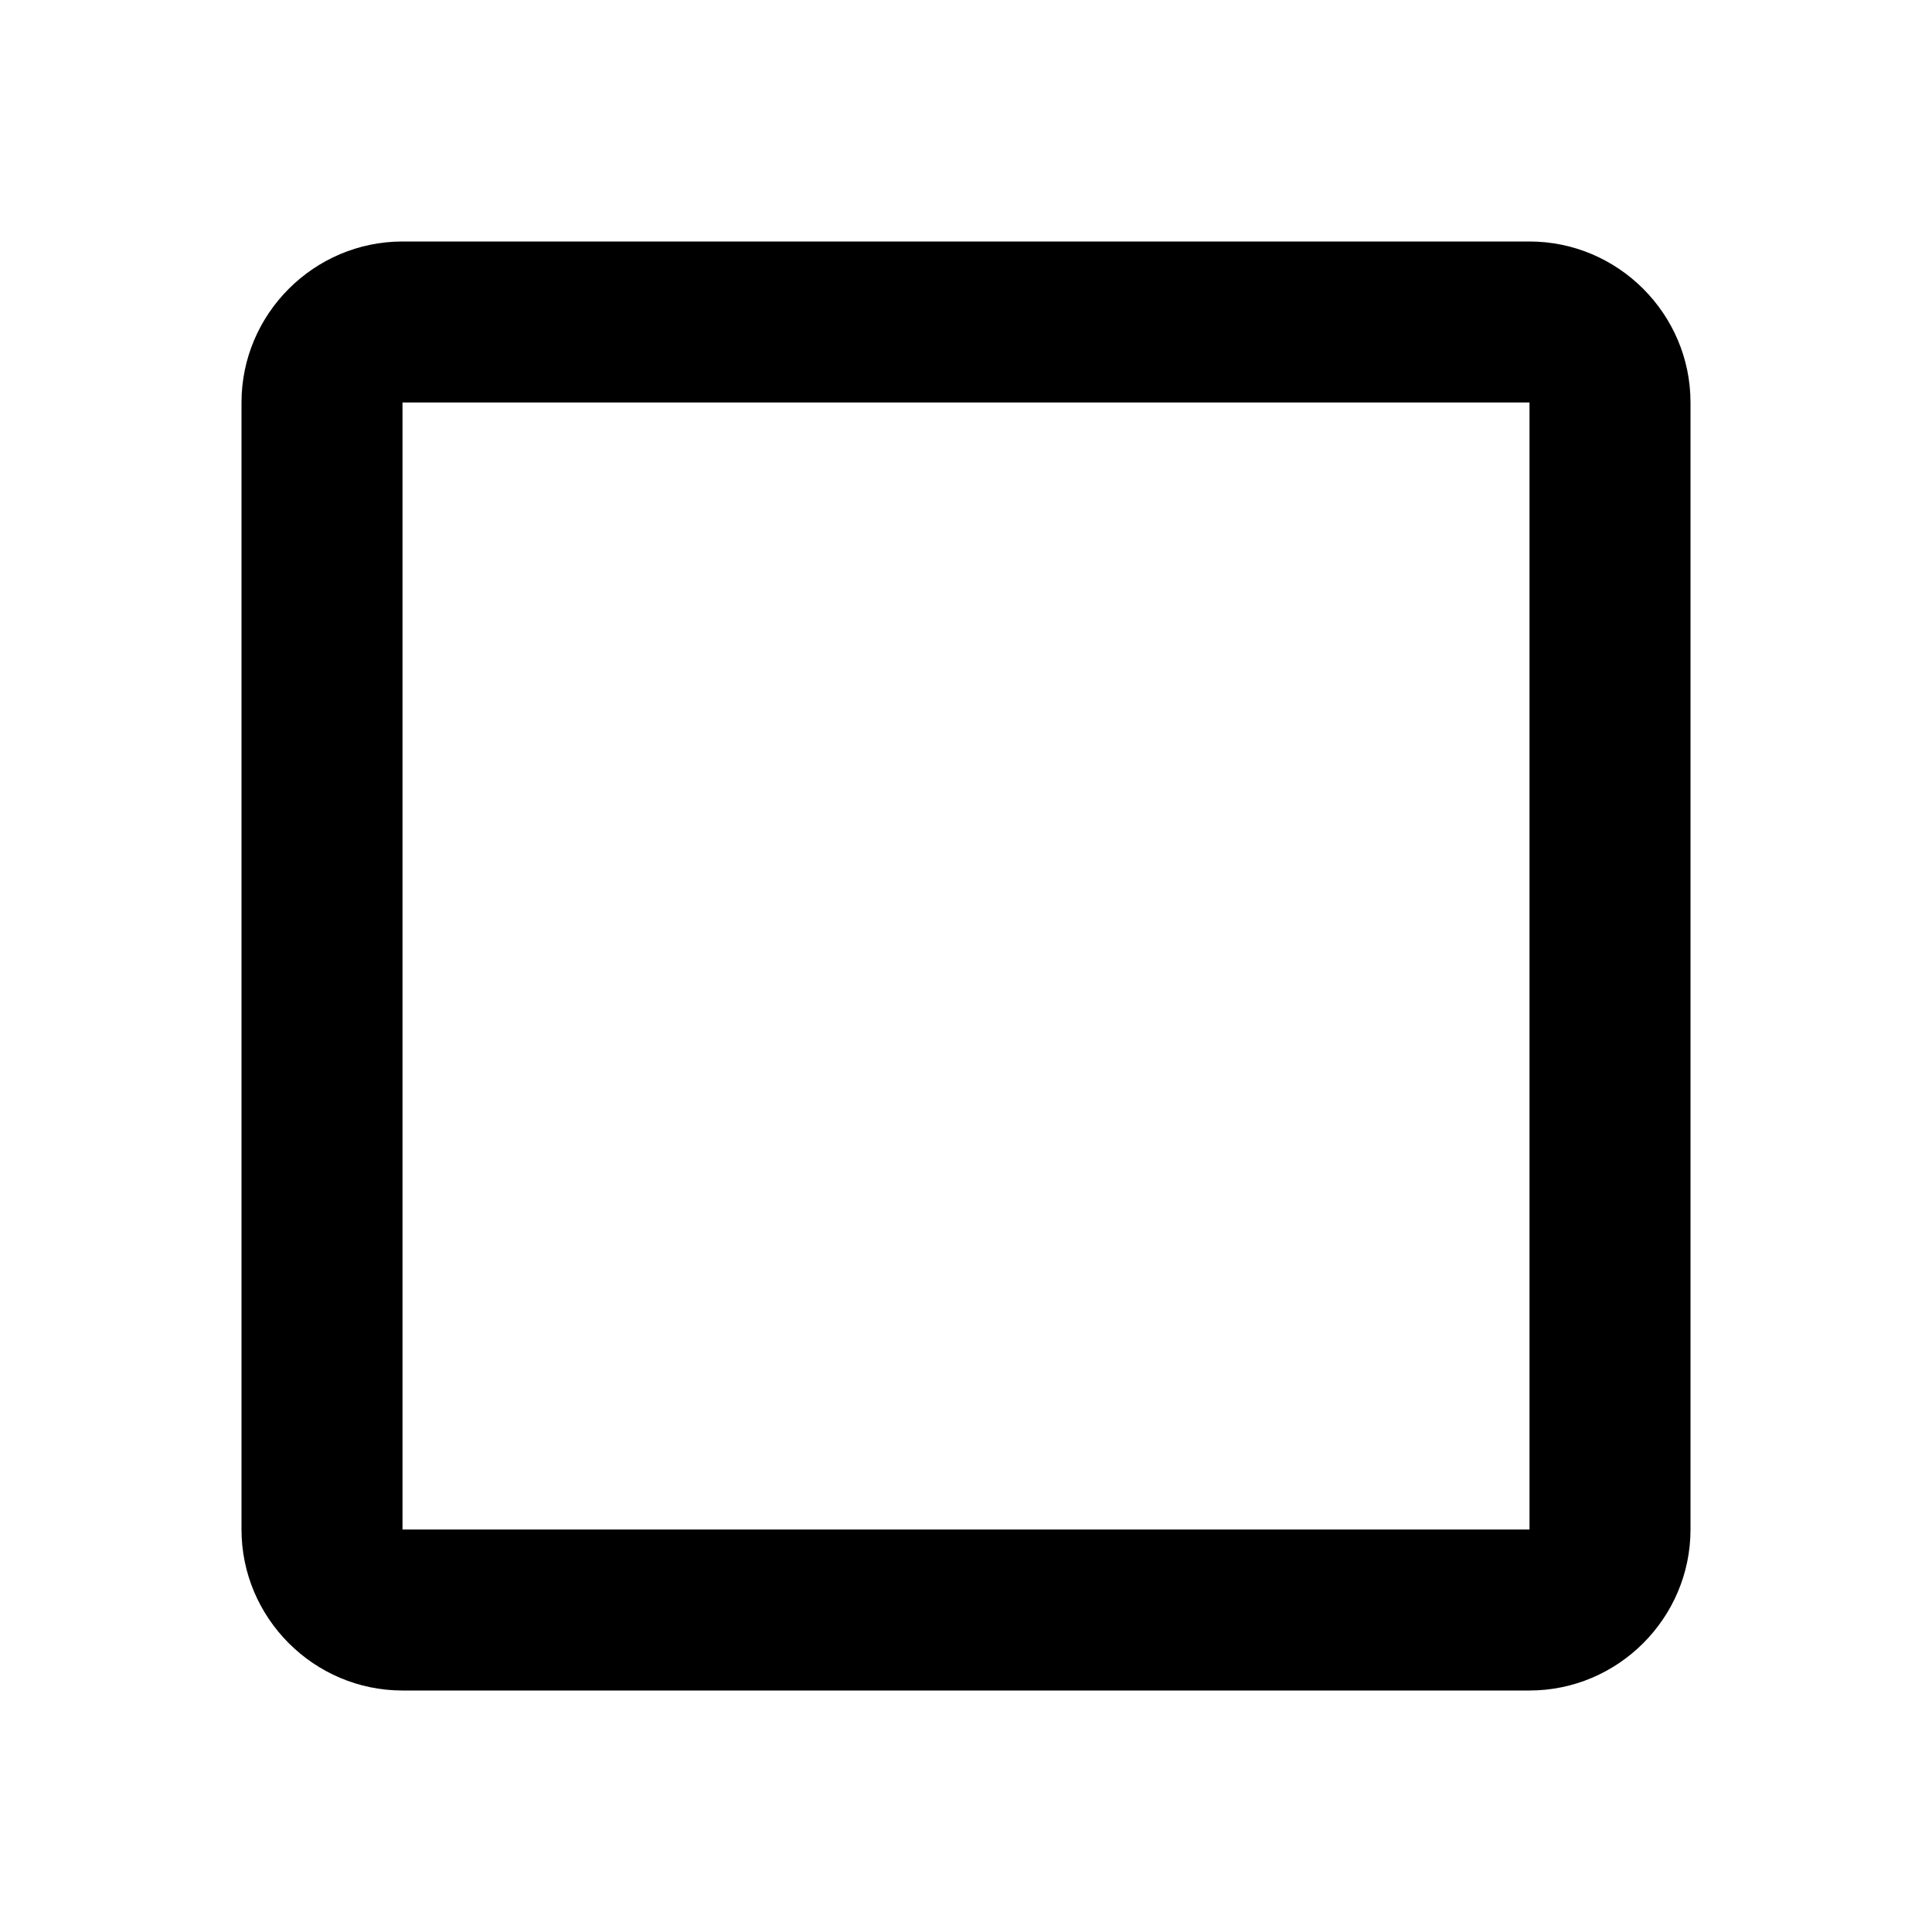
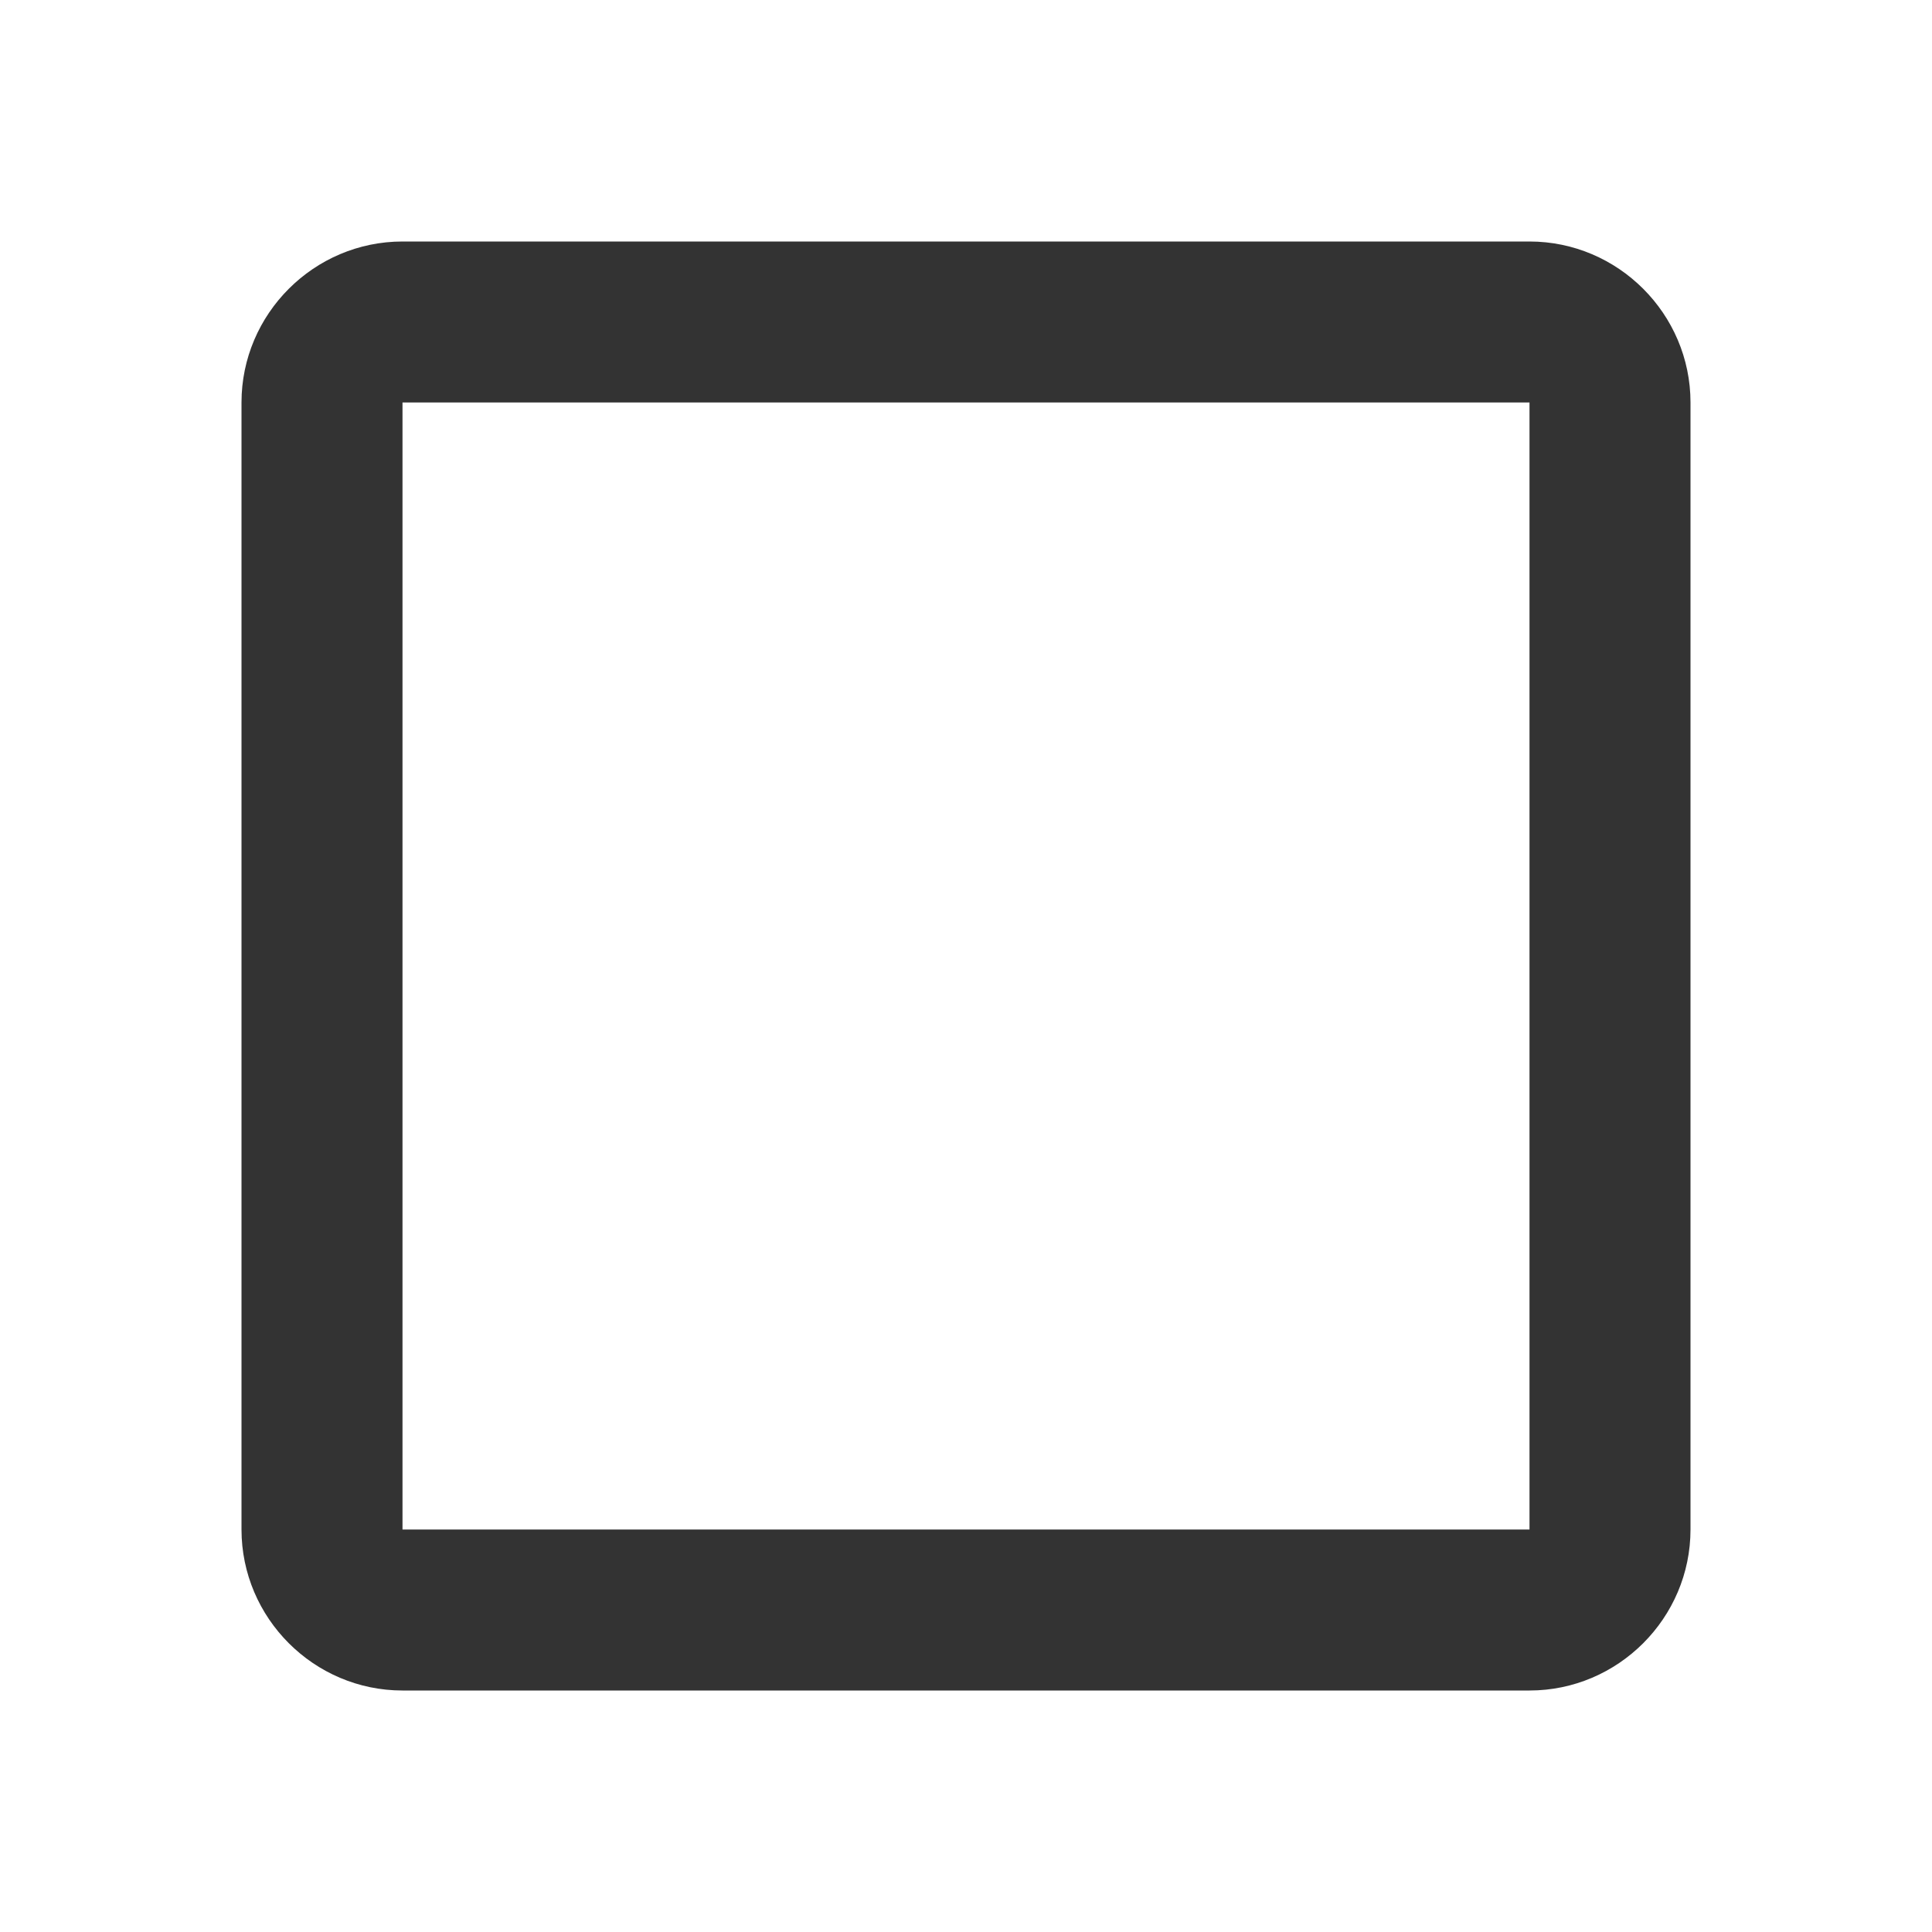
- <svg xmlns="http://www.w3.org/2000/svg" fill="#000000" height="24" viewBox="0 0 24 24" width="24">
-   <path d="M19 5v14H5V5h14m0-2H5c-1.1 0-2 .9-2 2v14c0 1.1.9 2 2 2h14c1.1 0 2-.9 2-2V5c0-1.1-.9-2-2-2z" />
-   <path d="M0 0h24v24H0z" fill="none" />
+ <svg xmlns="http://www.w3.org/2000/svg" version="1.1" id="Layer_1" x="0px" y="0px" width="24px" height="24px" viewBox="0 0 24 24" enable-background="new 0 0 24 24" xml:space="preserve">
+   <path fill="#333333" d="M19,5v14H5V5H19 M19,3H5C3.9,3,3,3.9,3,5v14c0,1.1,0.9,2,2,2h14c1.1,0,2-0.9,2-2V5C21,3.9,20.1,3,19,3z" />
+   <path fill="none" d="M0,0h24v24H0V0z" />
</svg>
